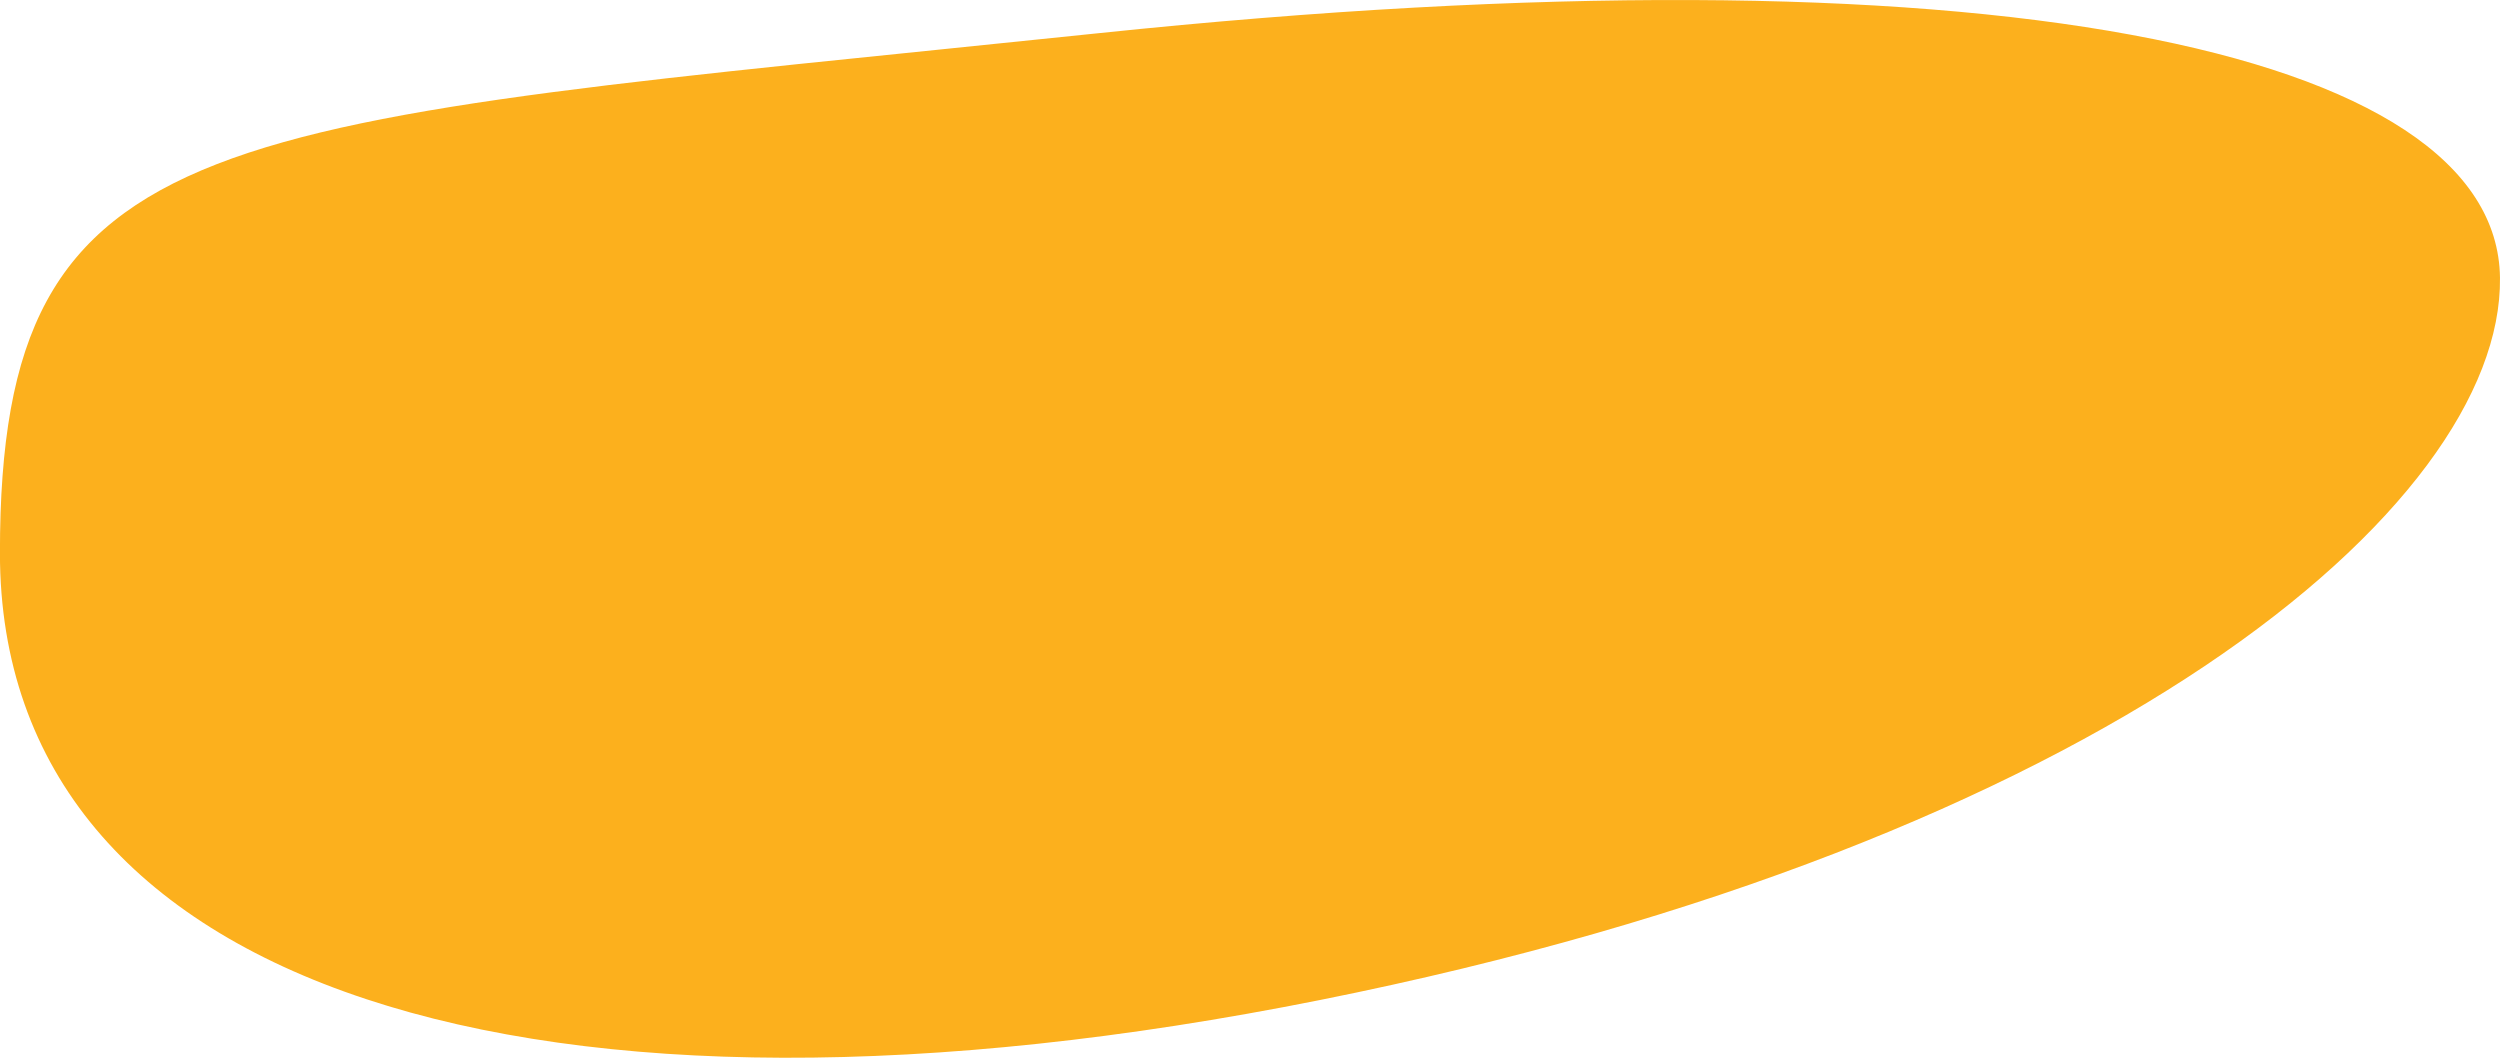
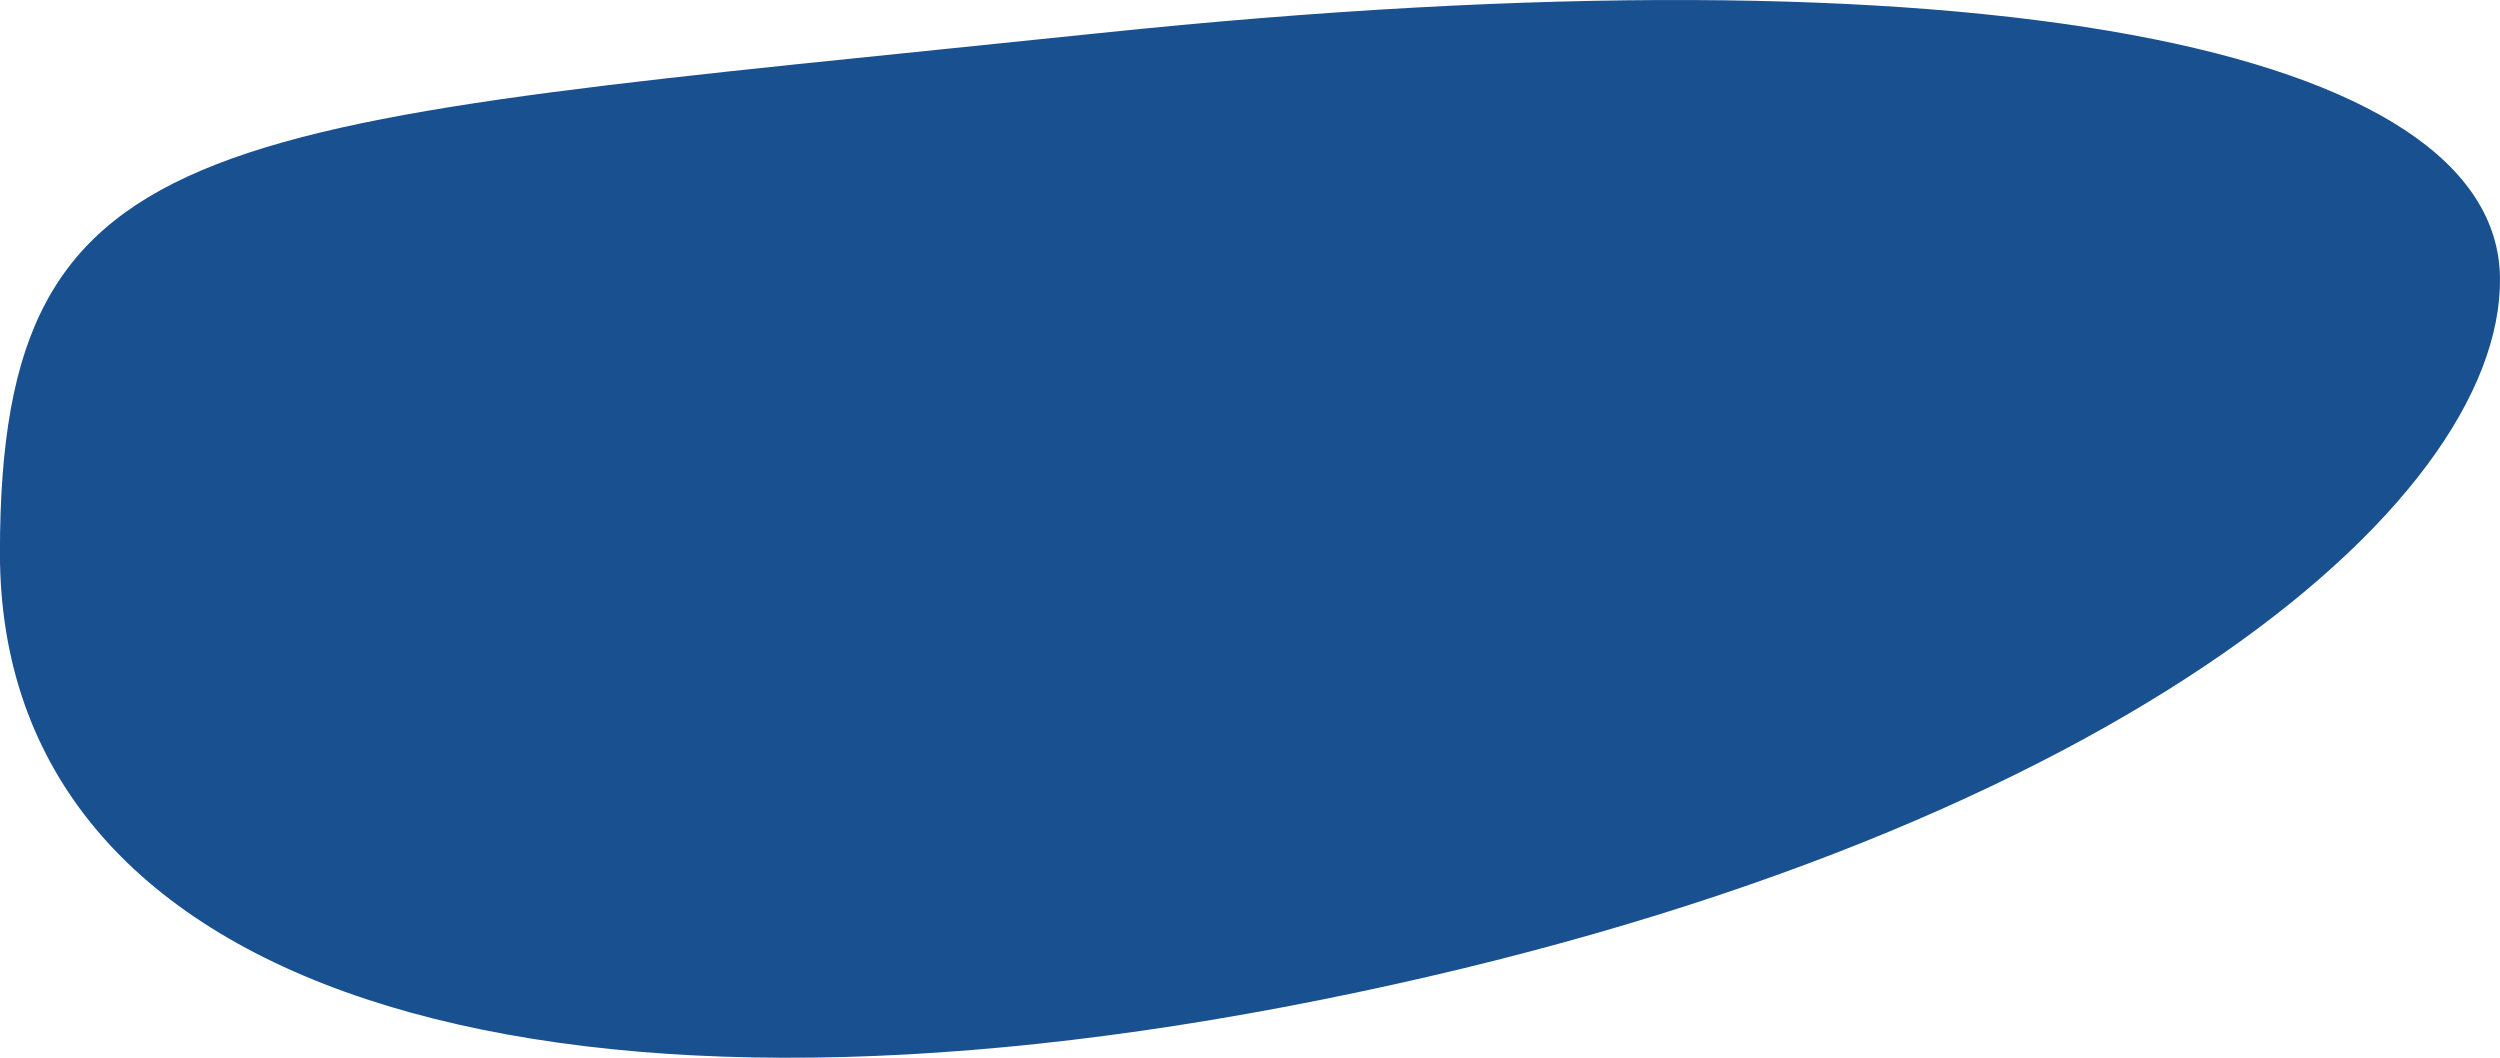
<svg xmlns="http://www.w3.org/2000/svg" width="149.522" height="63.263" viewBox="0 0 149.522 63.263">
-   <path d="M77.641,19.712c53.091-5.547,83.614.939,83.784,14.633S137.7,68.17,90.83,77.544,11.9,76.915,11.9,50.809,24.549,25.259,77.641,19.712Z" transform="translate(-11.904 -17.73)" fill="#fcb01d" />
+   <path d="M77.641,19.712c53.091-5.547,83.614.939,83.784,14.633S137.7,68.17,90.83,77.544,11.9,76.915,11.9,50.809,24.549,25.259,77.641,19.712Z" transform="translate(-11.904 -17.73)" fill="#195090" />
</svg>
